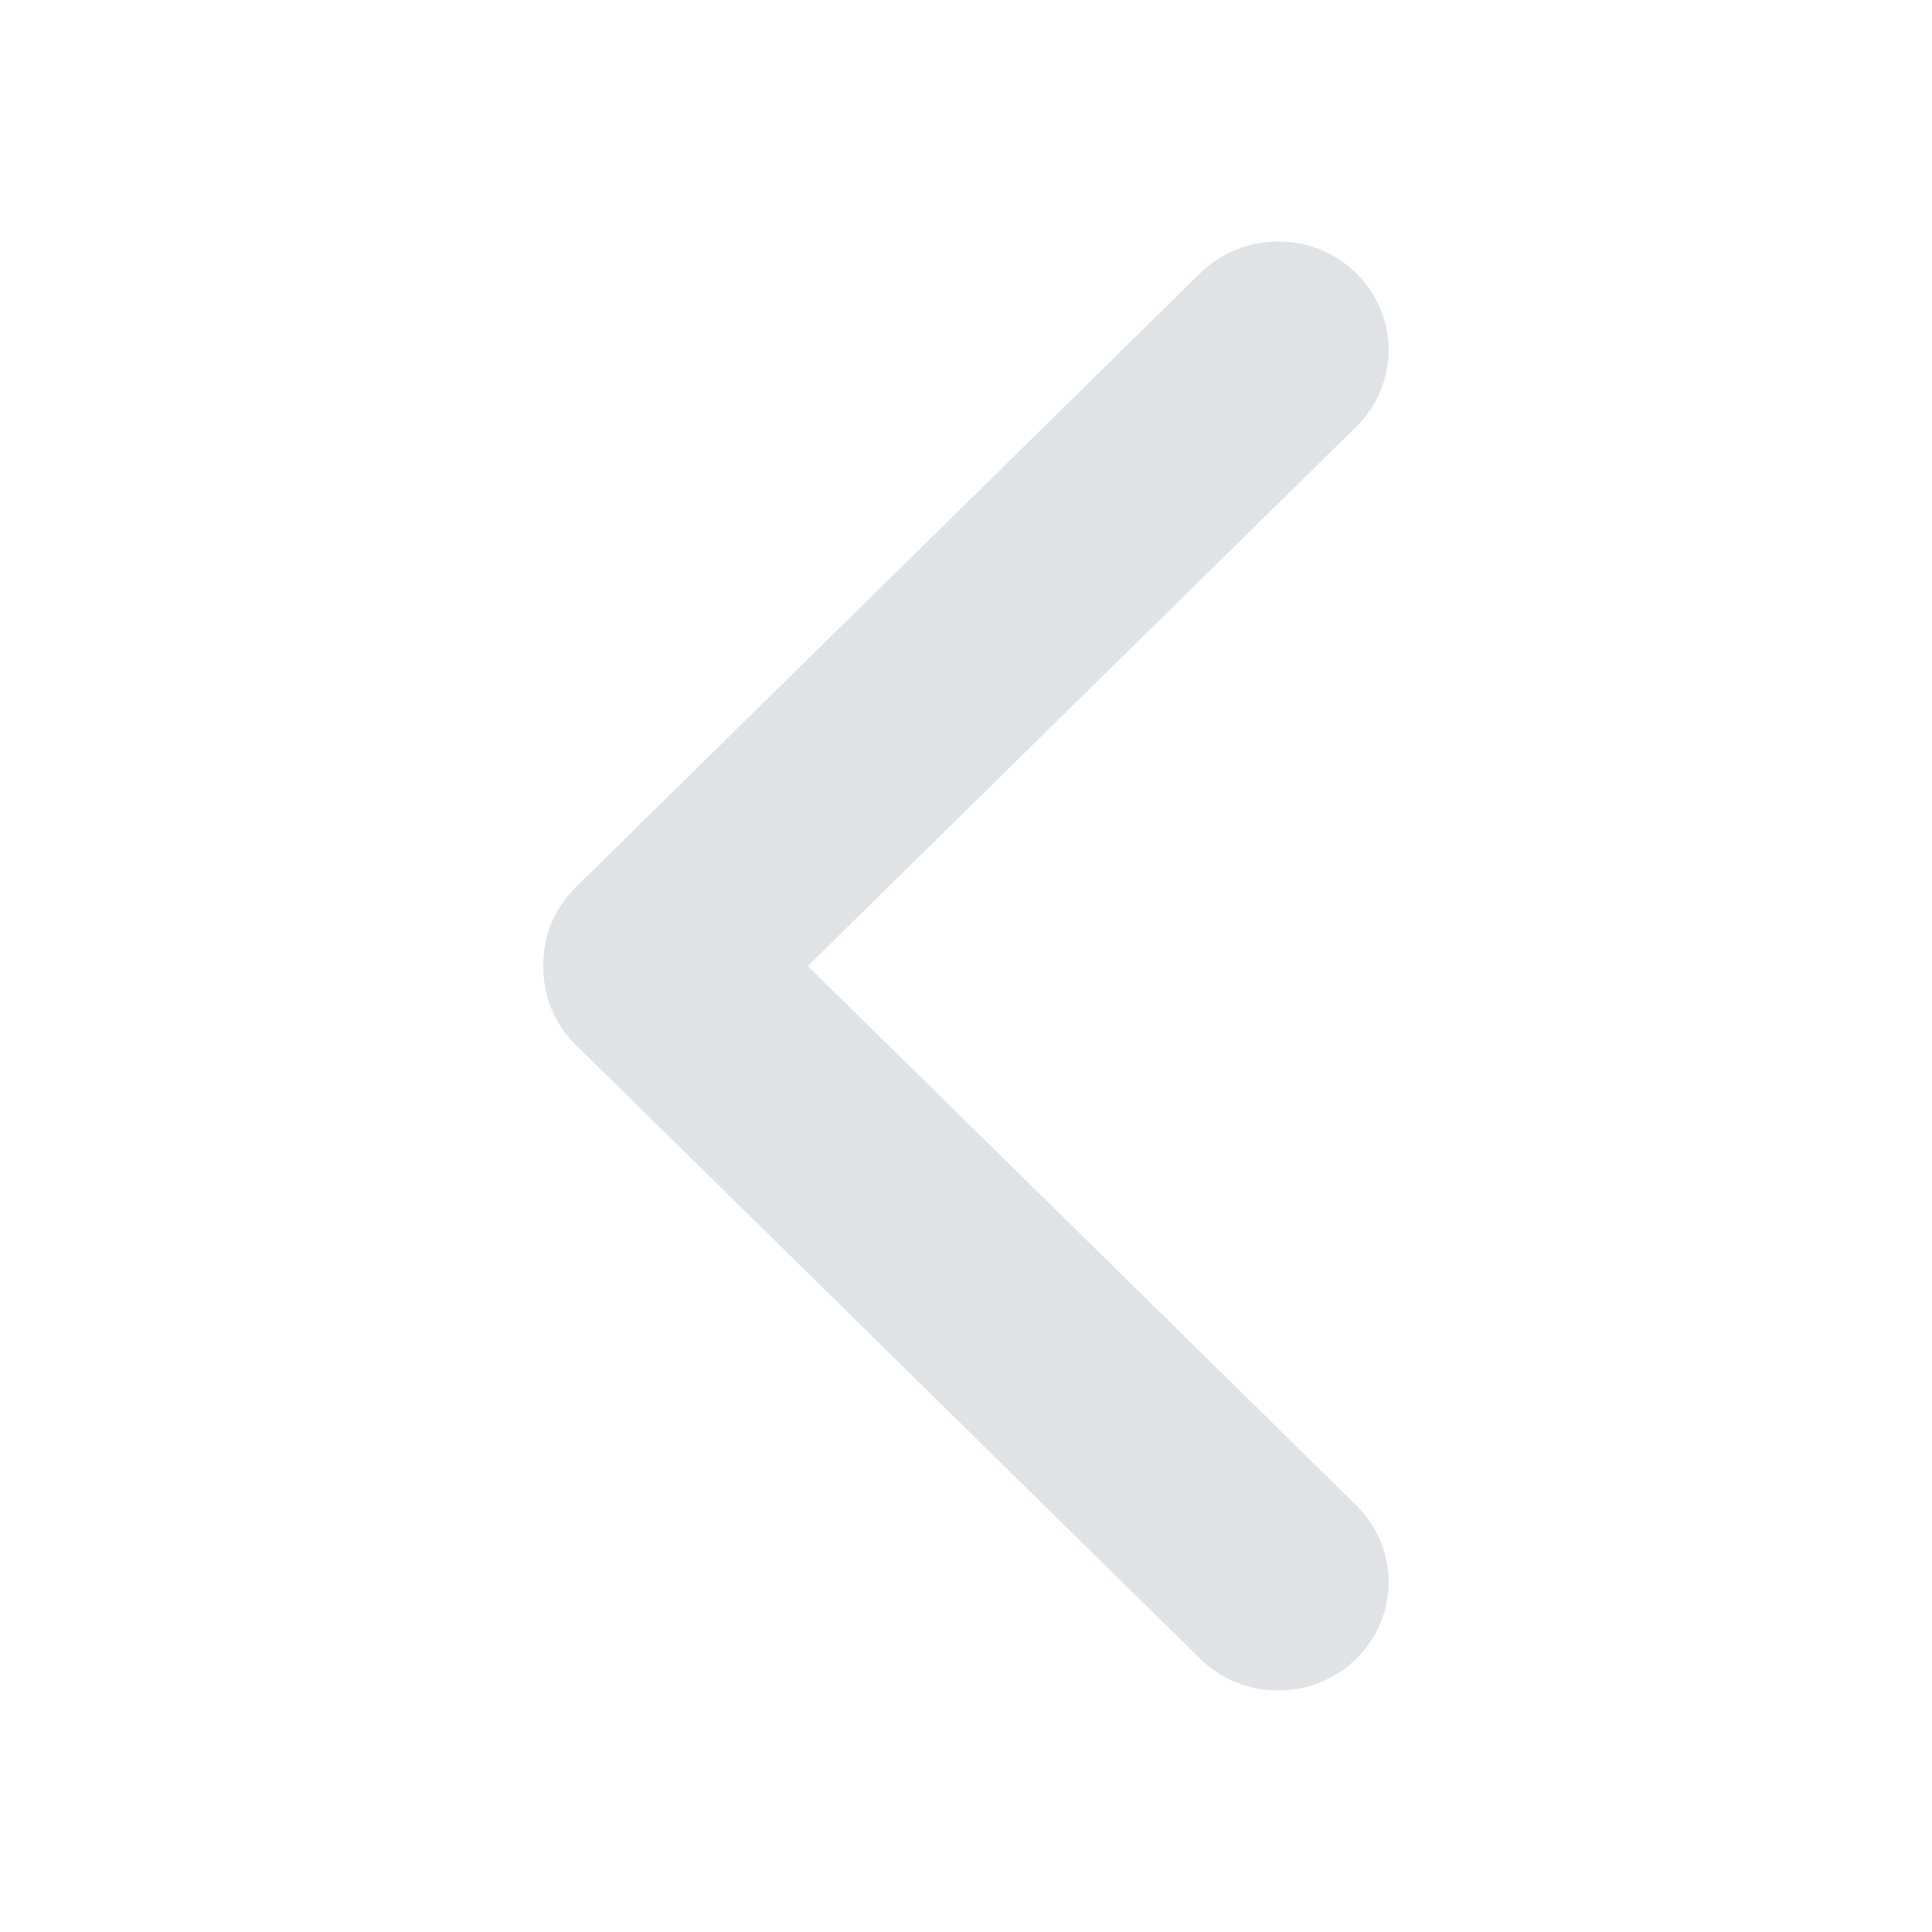
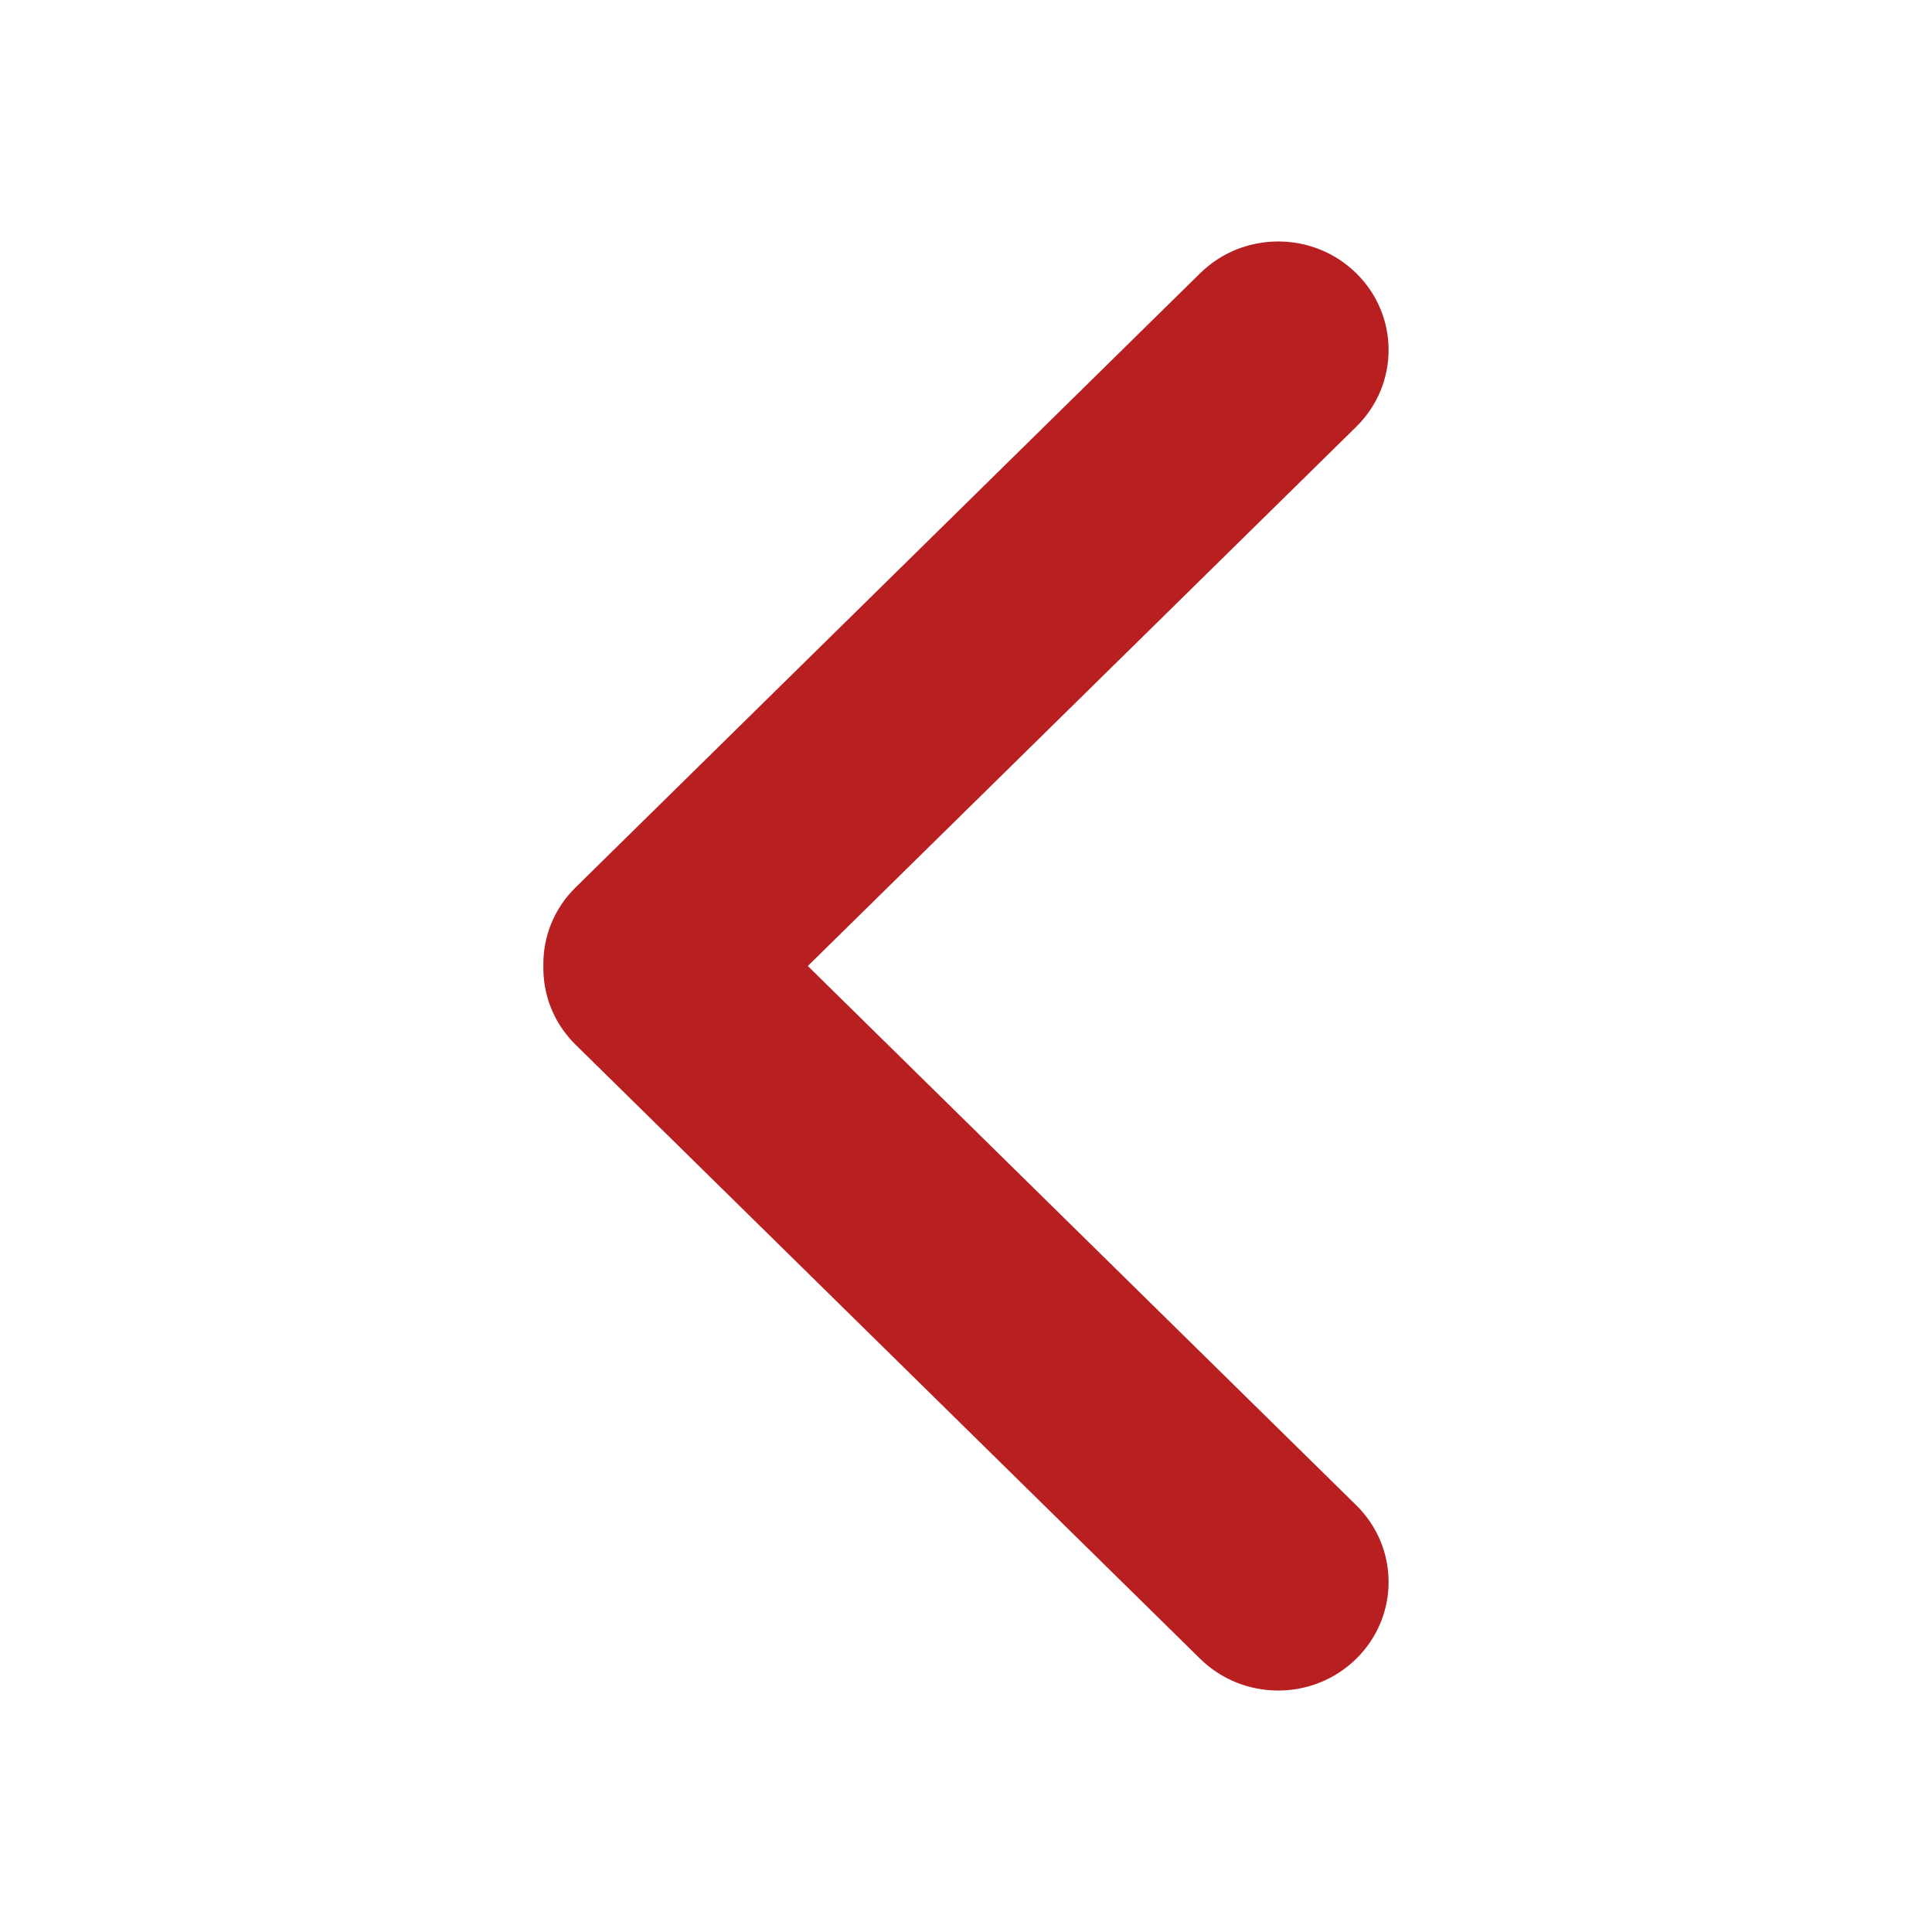
<svg xmlns="http://www.w3.org/2000/svg" width="16" height="16" viewBox="0 0 16 16" fill="none">
  <mask id="mask0" mask-type="alpha" maskUnits="userSpaceOnUse" x="0" y="0" width="16" height="16">
    <rect y="16" width="16" height="16" transform="rotate(-90 0 16)" fill="#C4C4C4" />
  </mask>
  <g mask="url(#mask0)">
-     <path fill-rule="evenodd" clip-rule="evenodd" d="M11.232 3.534C11.589 3.183 11.589 2.614 11.232 2.263C10.875 1.912 10.296 1.912 9.939 2.263L4.768 7.348C4.585 7.527 4.496 7.763 4.5 7.998C4.495 8.235 4.584 8.473 4.768 8.653L9.939 13.737C10.296 14.088 10.875 14.088 11.232 13.737C11.589 13.386 11.589 12.817 11.232 12.466L6.69 8L11.232 3.534Z" fill="#E0E2E5" />
+     <path fill-rule="evenodd" clip-rule="evenodd" d="M11.232 3.534C11.589 3.183 11.589 2.614 11.232 2.263C10.875 1.912 10.296 1.912 9.939 2.263L4.768 7.348C4.585 7.527 4.496 7.763 4.5 7.998C4.495 8.235 4.584 8.473 4.768 8.653L9.939 13.737C10.296 14.088 10.875 14.088 11.232 13.737C11.589 13.386 11.589 12.817 11.232 12.466L6.69 8L11.232 3.534Z" fill="#B81F21" />
  </g>
</svg>
